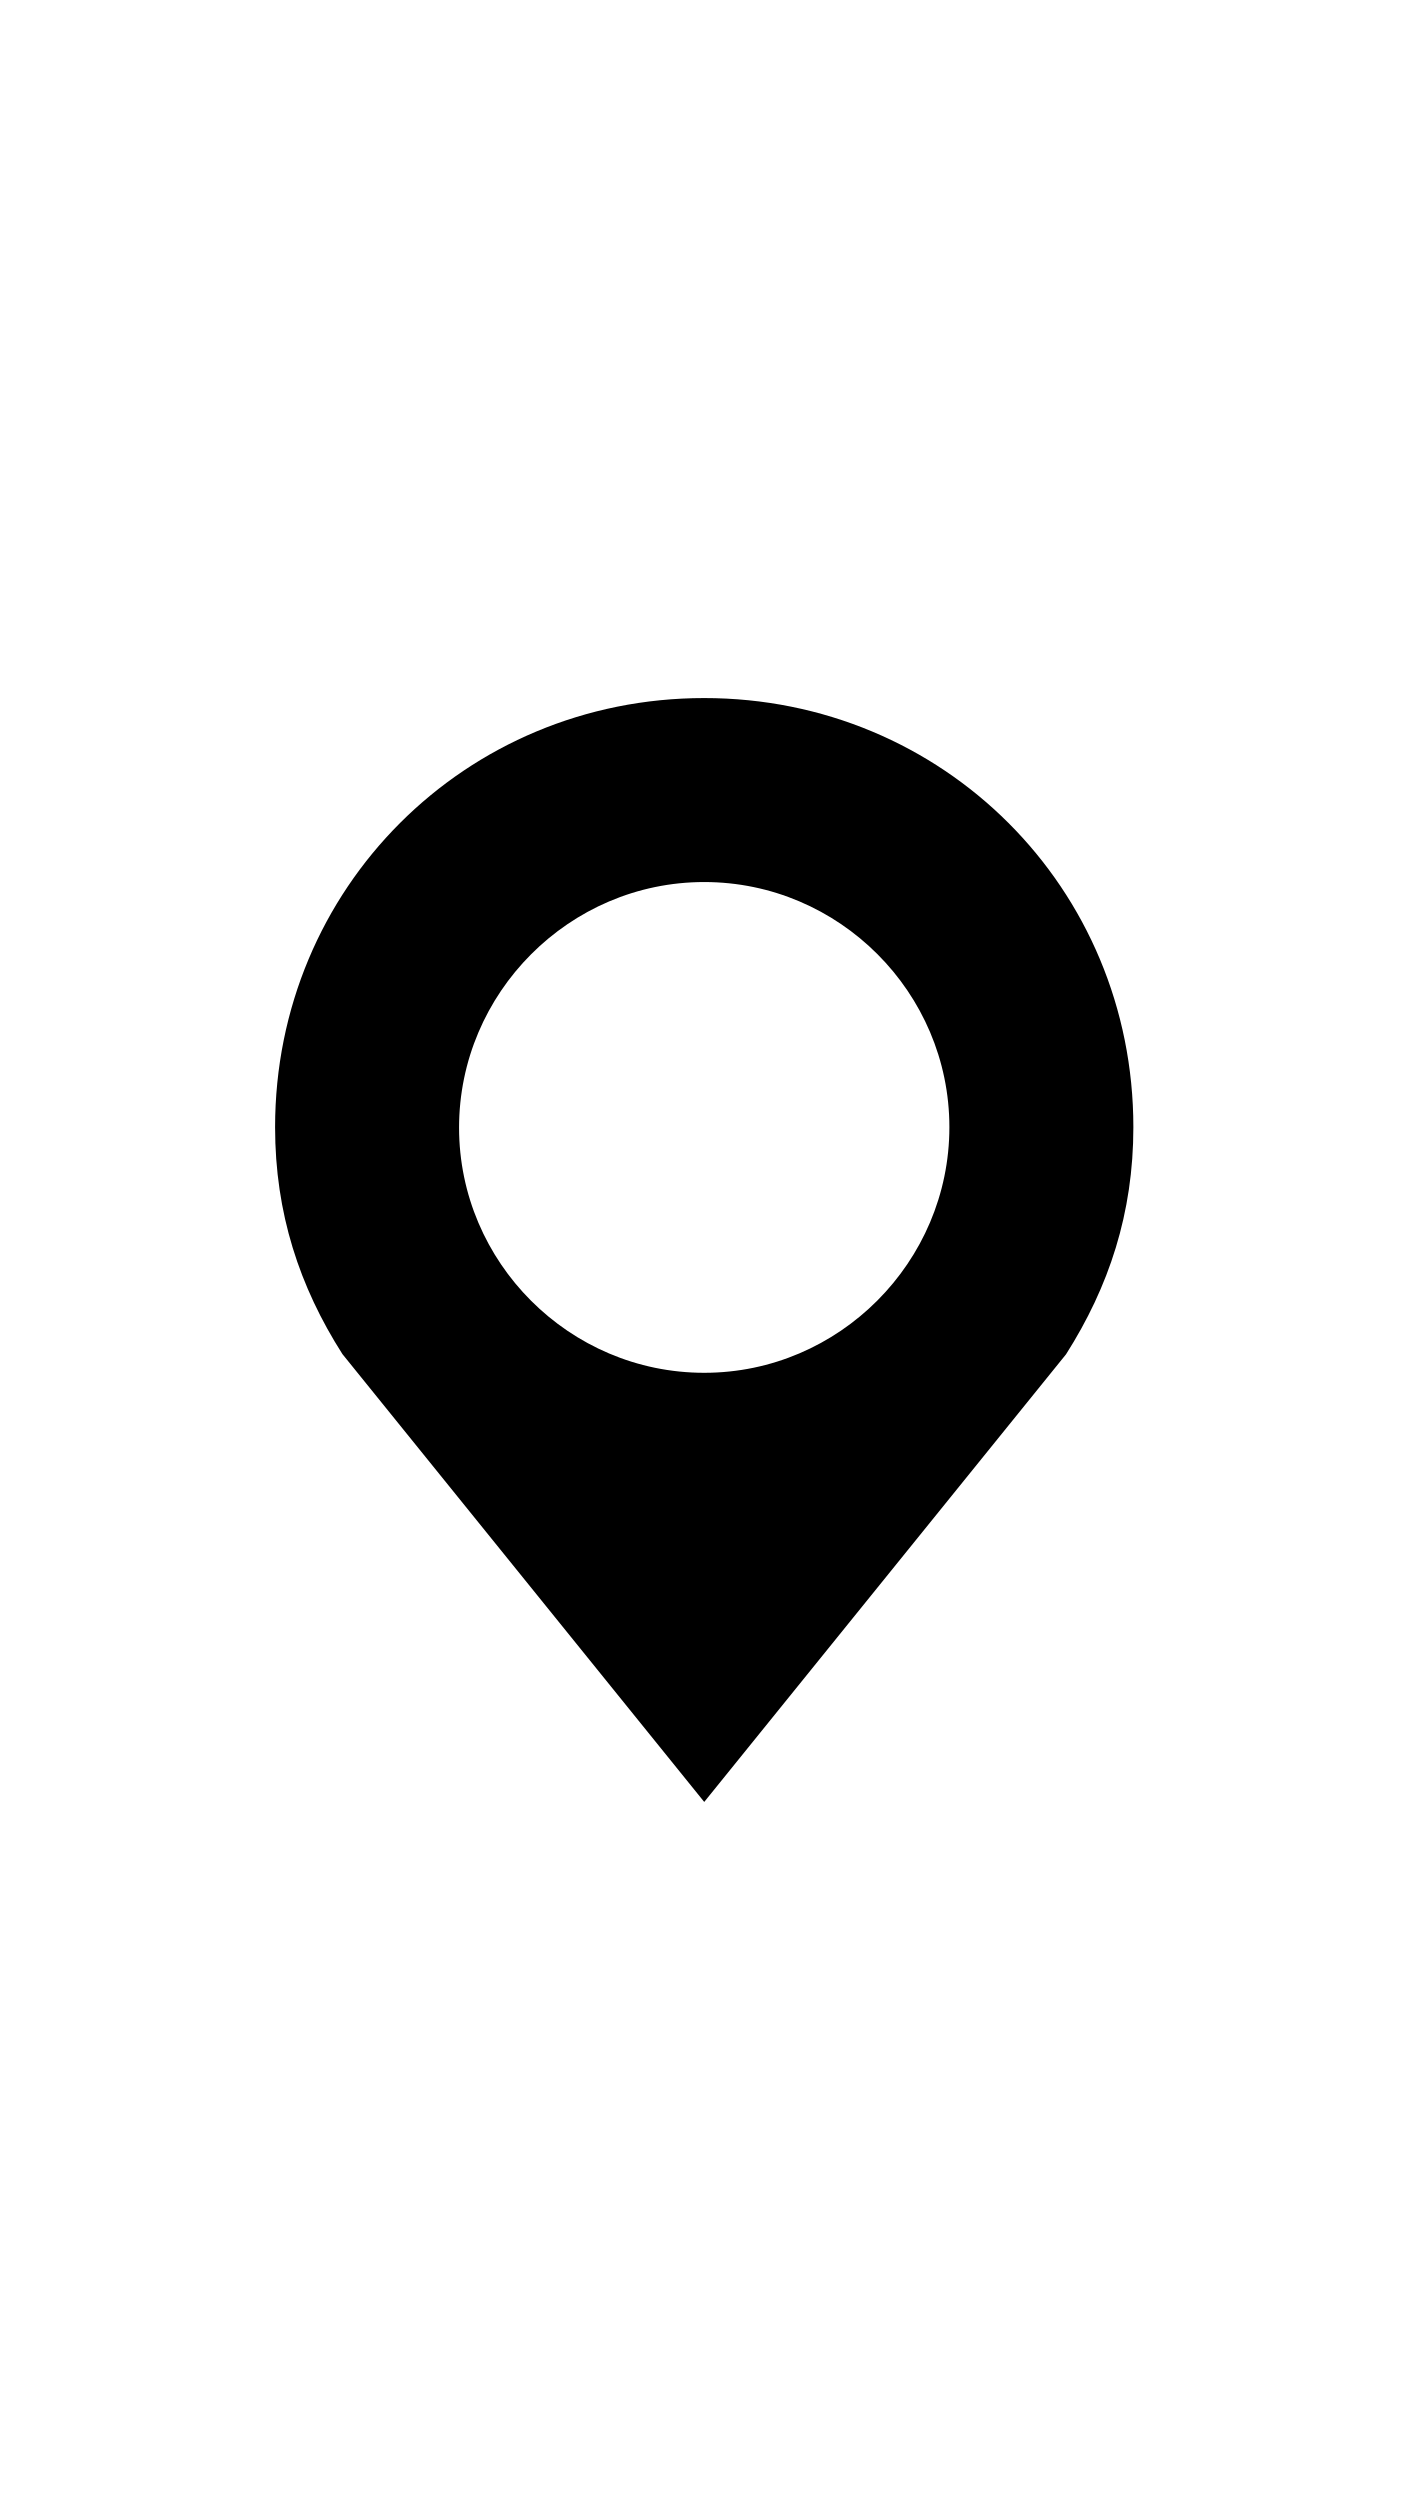
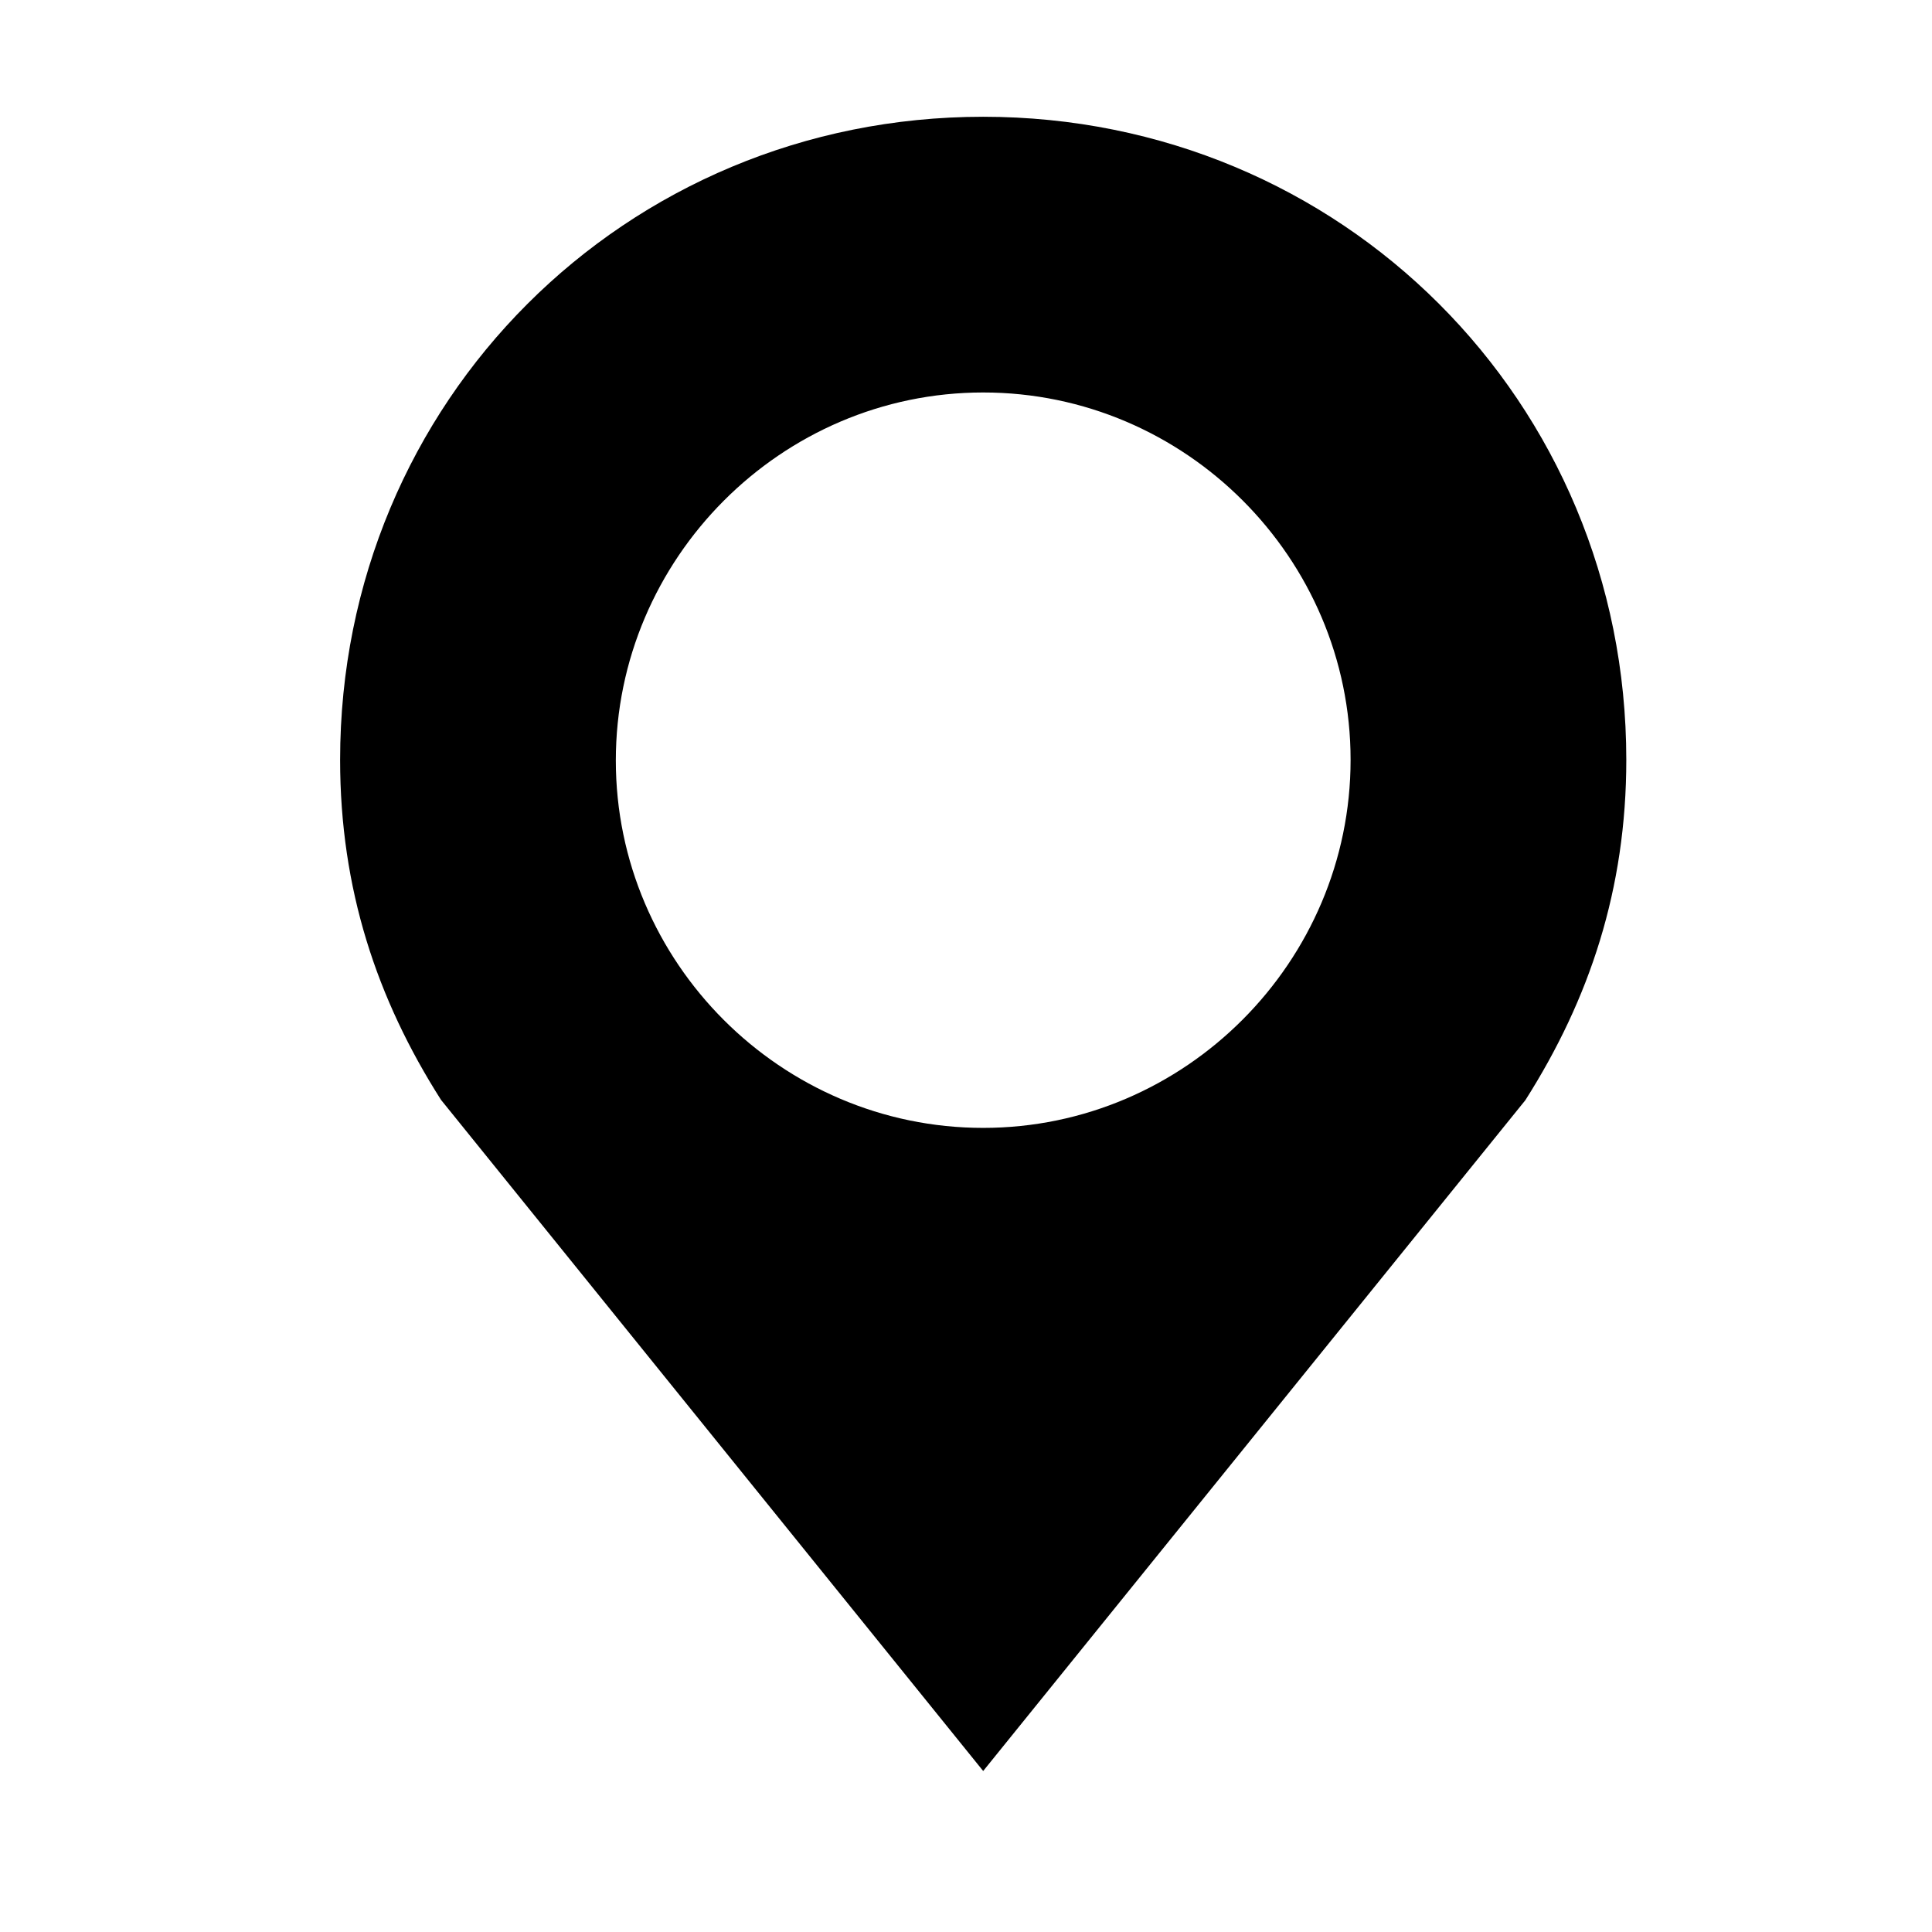
- <svg xmlns="http://www.w3.org/2000/svg" id="Layer_1" viewBox="0 0 640 1136">
-   <path d="M515 512.2c0-108.7-86.4-195-195-195s-195 86.4-195 195c0 39.1 11.1 72.5 30.6 103.1L320 818.8l164.4-203.4c19.5-30.7 30.6-64.1 30.6-103.2zM320 623.8c-61.3 0-111.4-50.2-111.4-111.4S258.7 400.8 320 400.8 431.4 451 431.4 512.2 381.3 623.8 320 623.8z" />
+ <svg xmlns="http://www.w3.org/2000/svg" viewBox="0 0 48 48" width="48" height="48">
+   <path d="M40.405 18.878c0-8.906-7.08-15.977-15.978-15.977S8.45 9.98 8.45 18.878c0 3.204.91 5.94 2.507 8.448L24.427 44l13.47-16.666c1.598-2.515 2.508-5.252 2.508-8.456zm-15.978 9.144c-5.022 0-9.127-4.113-9.127-9.127 0-5.015 4.105-9.144 9.127-9.144 5.023 0 9.128 4.113 9.128 9.127 0 5.015-4.105 9.144-9.128 9.144z" />
</svg>
